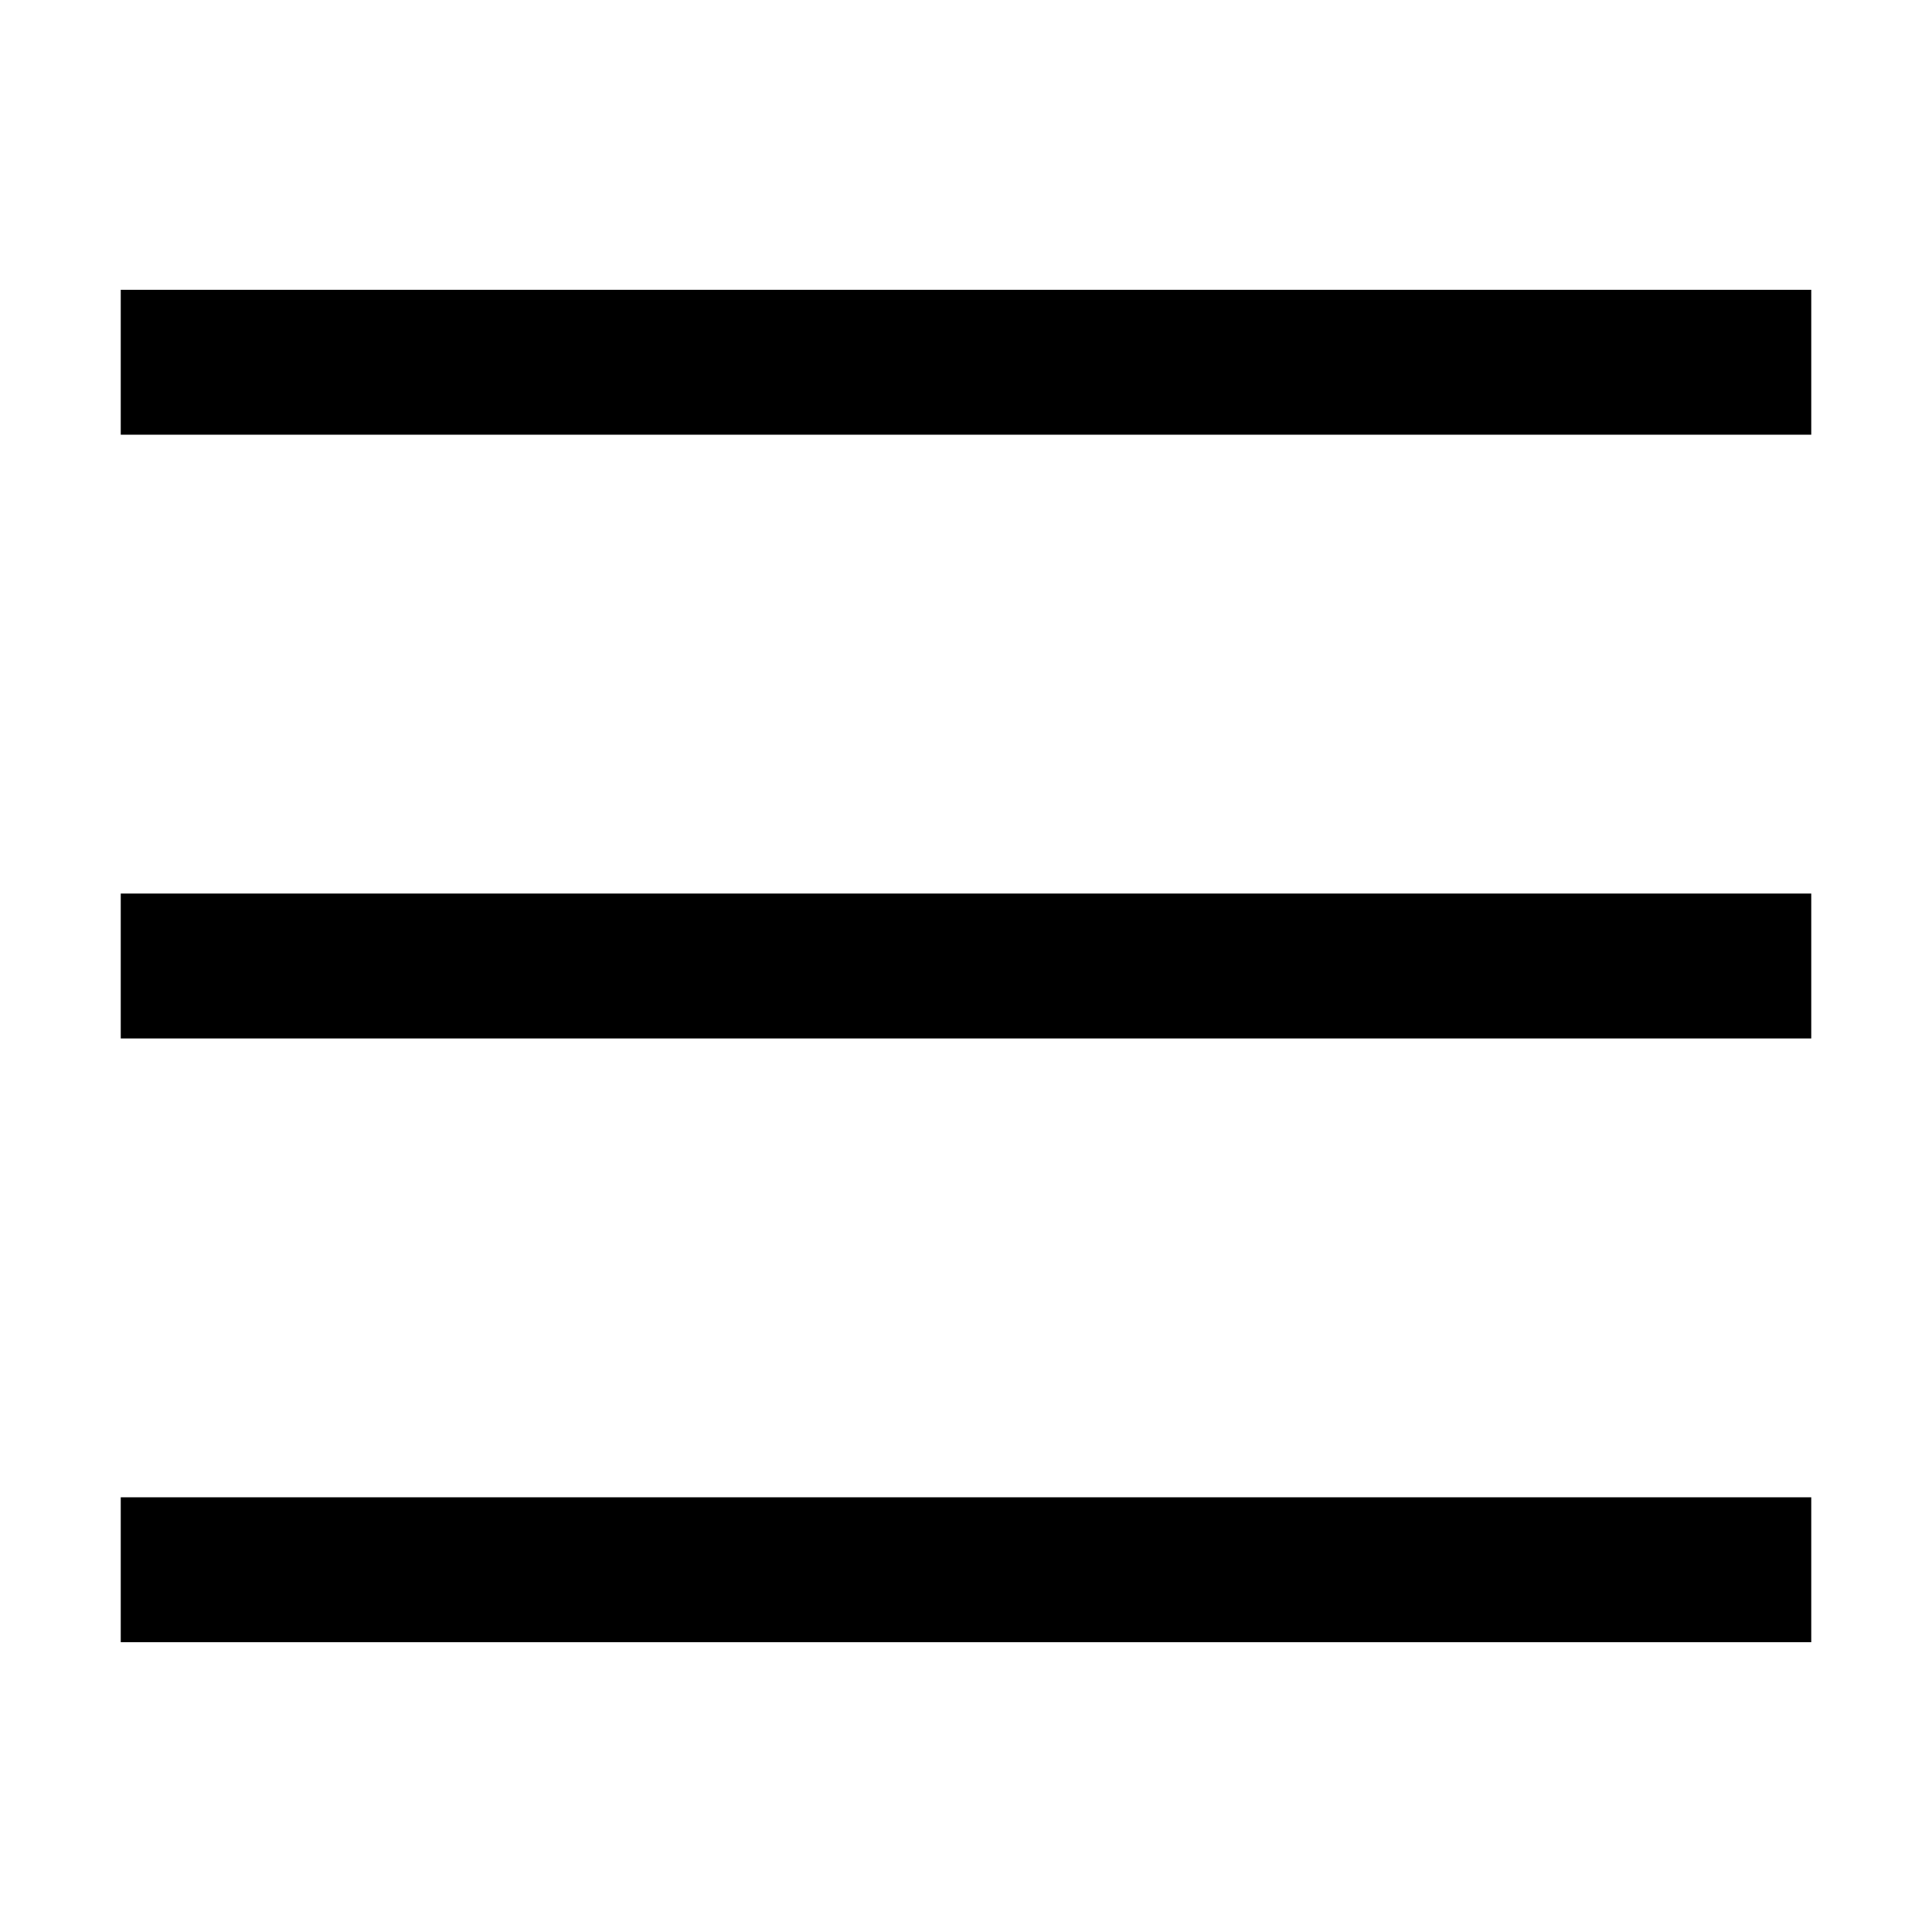
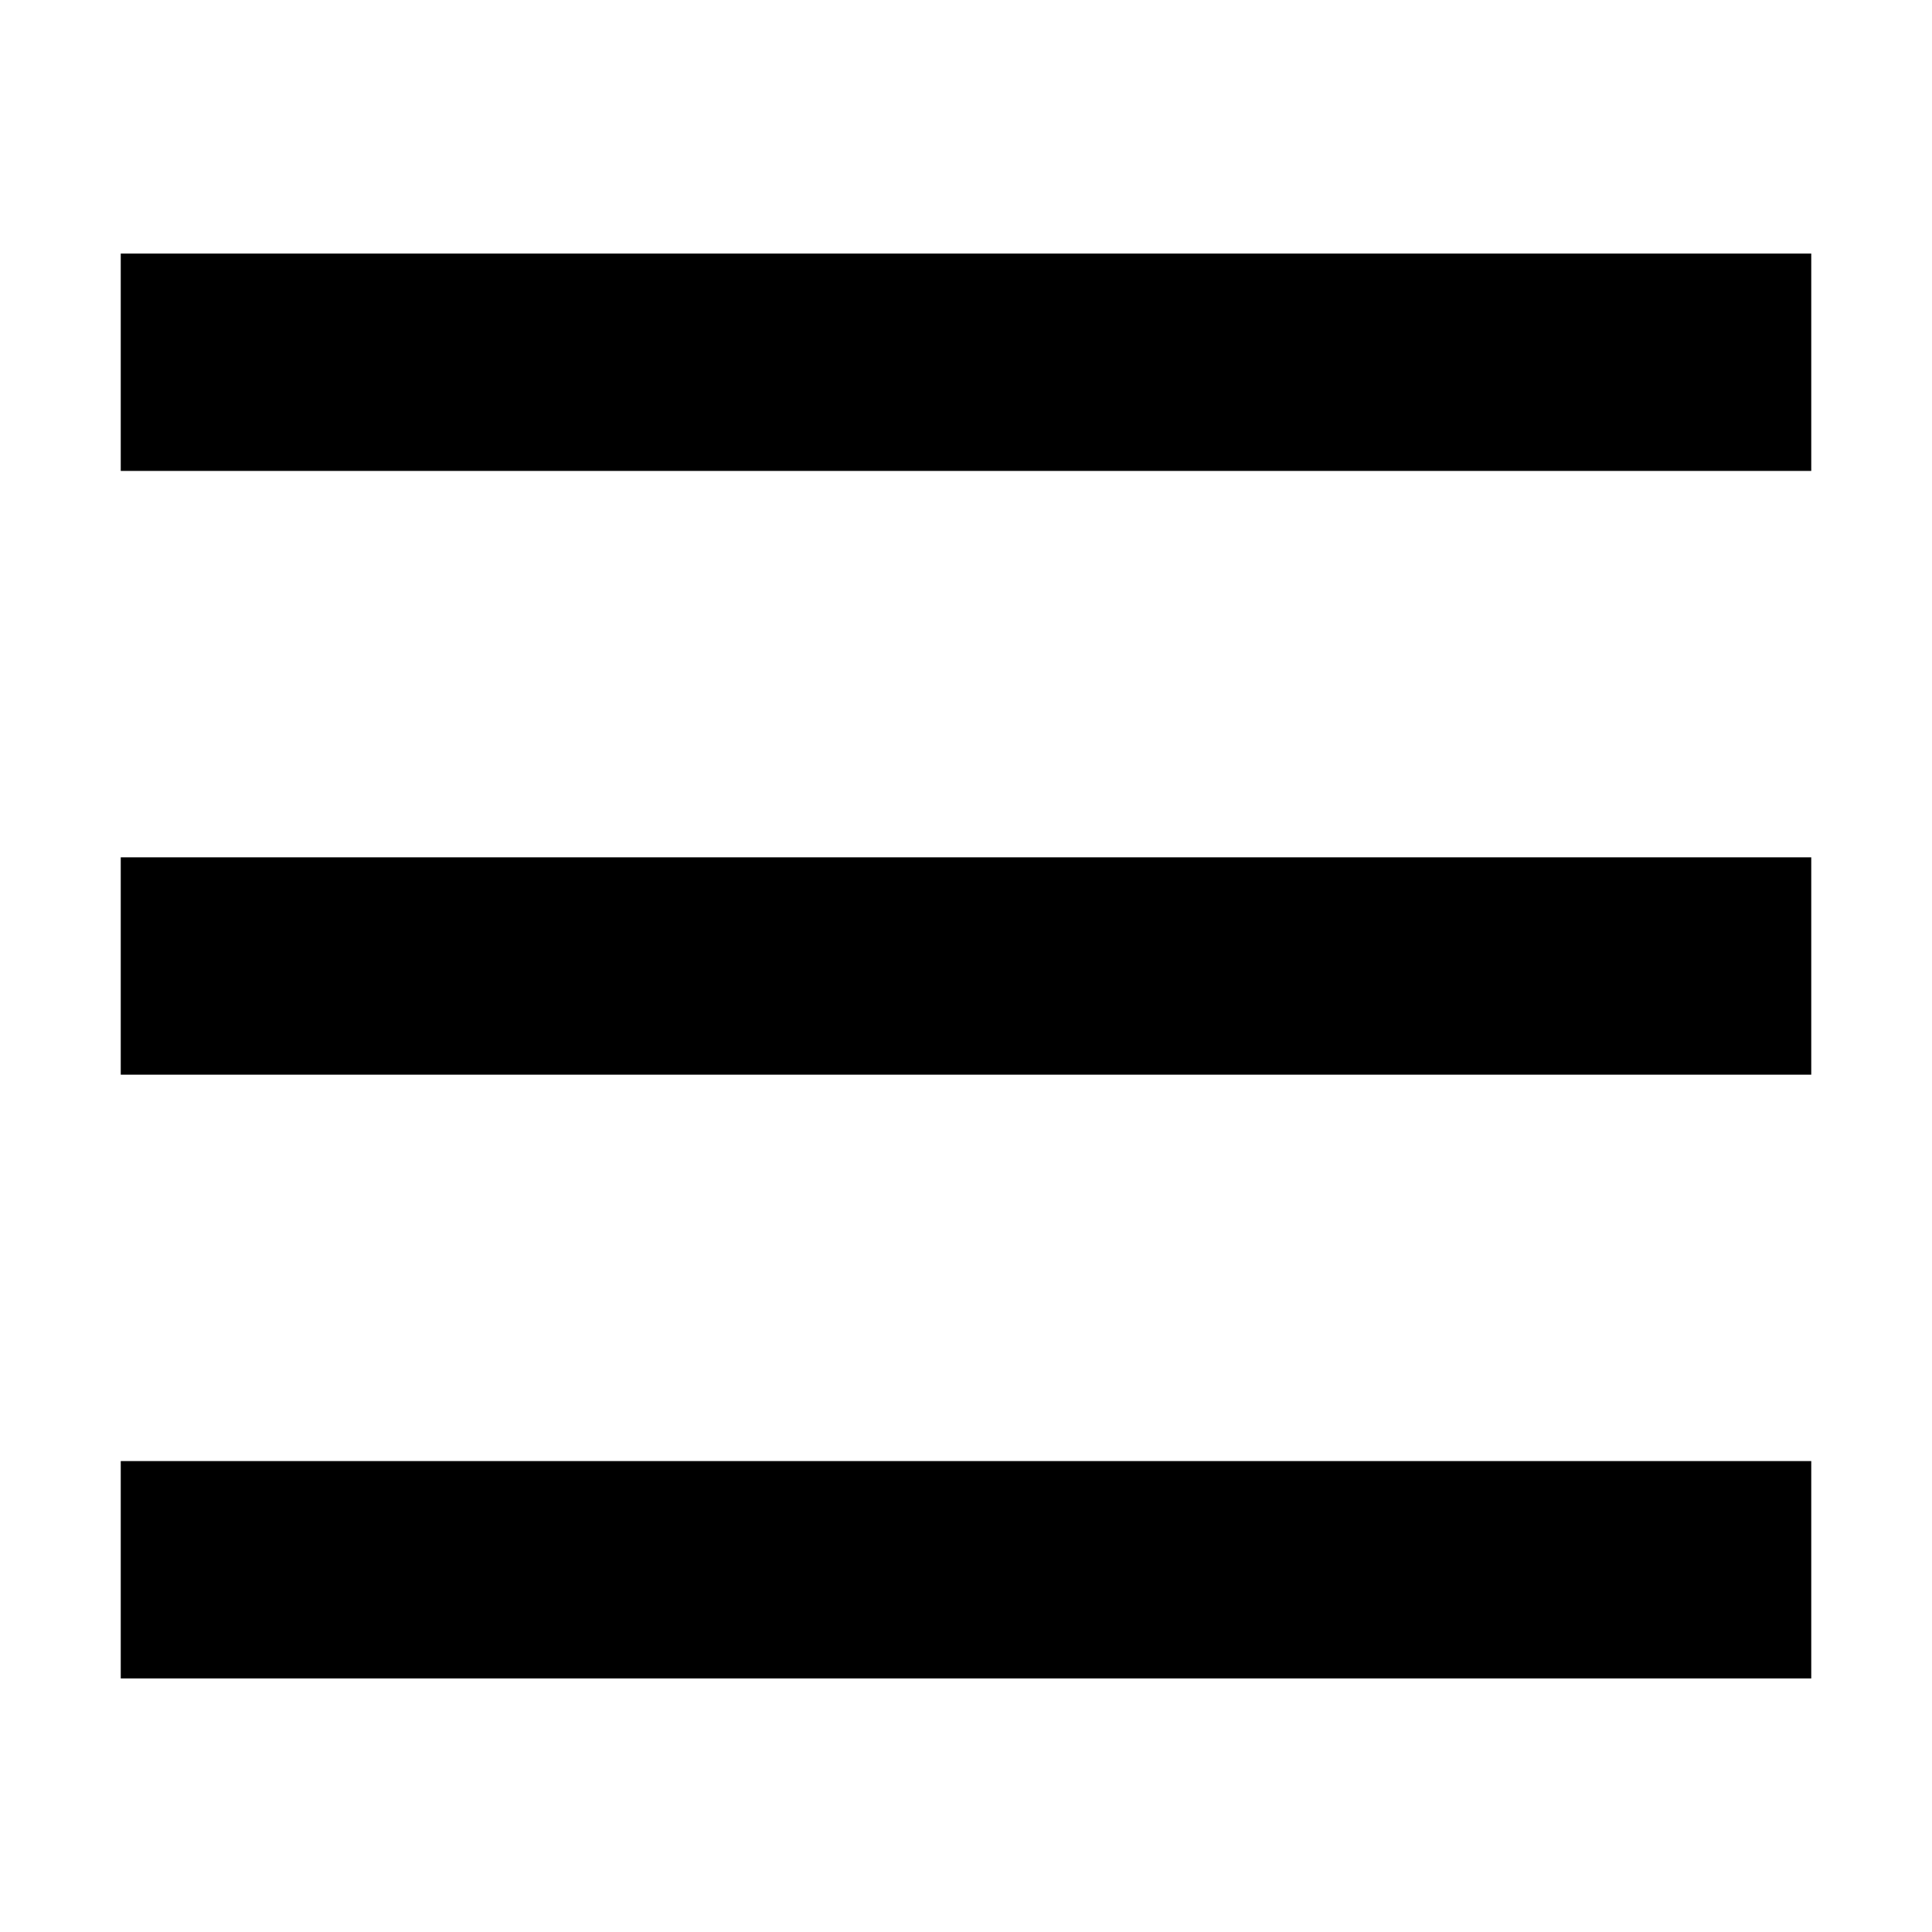
- <svg xmlns="http://www.w3.org/2000/svg" viewBox="0 0 16 16" fill="none" stroke="currentColor" stroke-width="1.2">
+ <svg xmlns="http://www.w3.org/2000/svg" viewBox="0 0 16 16" fill="none" stroke="currentColor" stroke-width="1.8">
  <line x1="1" y1="3" x2="15" y2="3" />
  <line x1="1" y1="8" x2="15" y2="8" />
  <line x1="1" y1="13" x2="15" y2="13" />
</svg>
